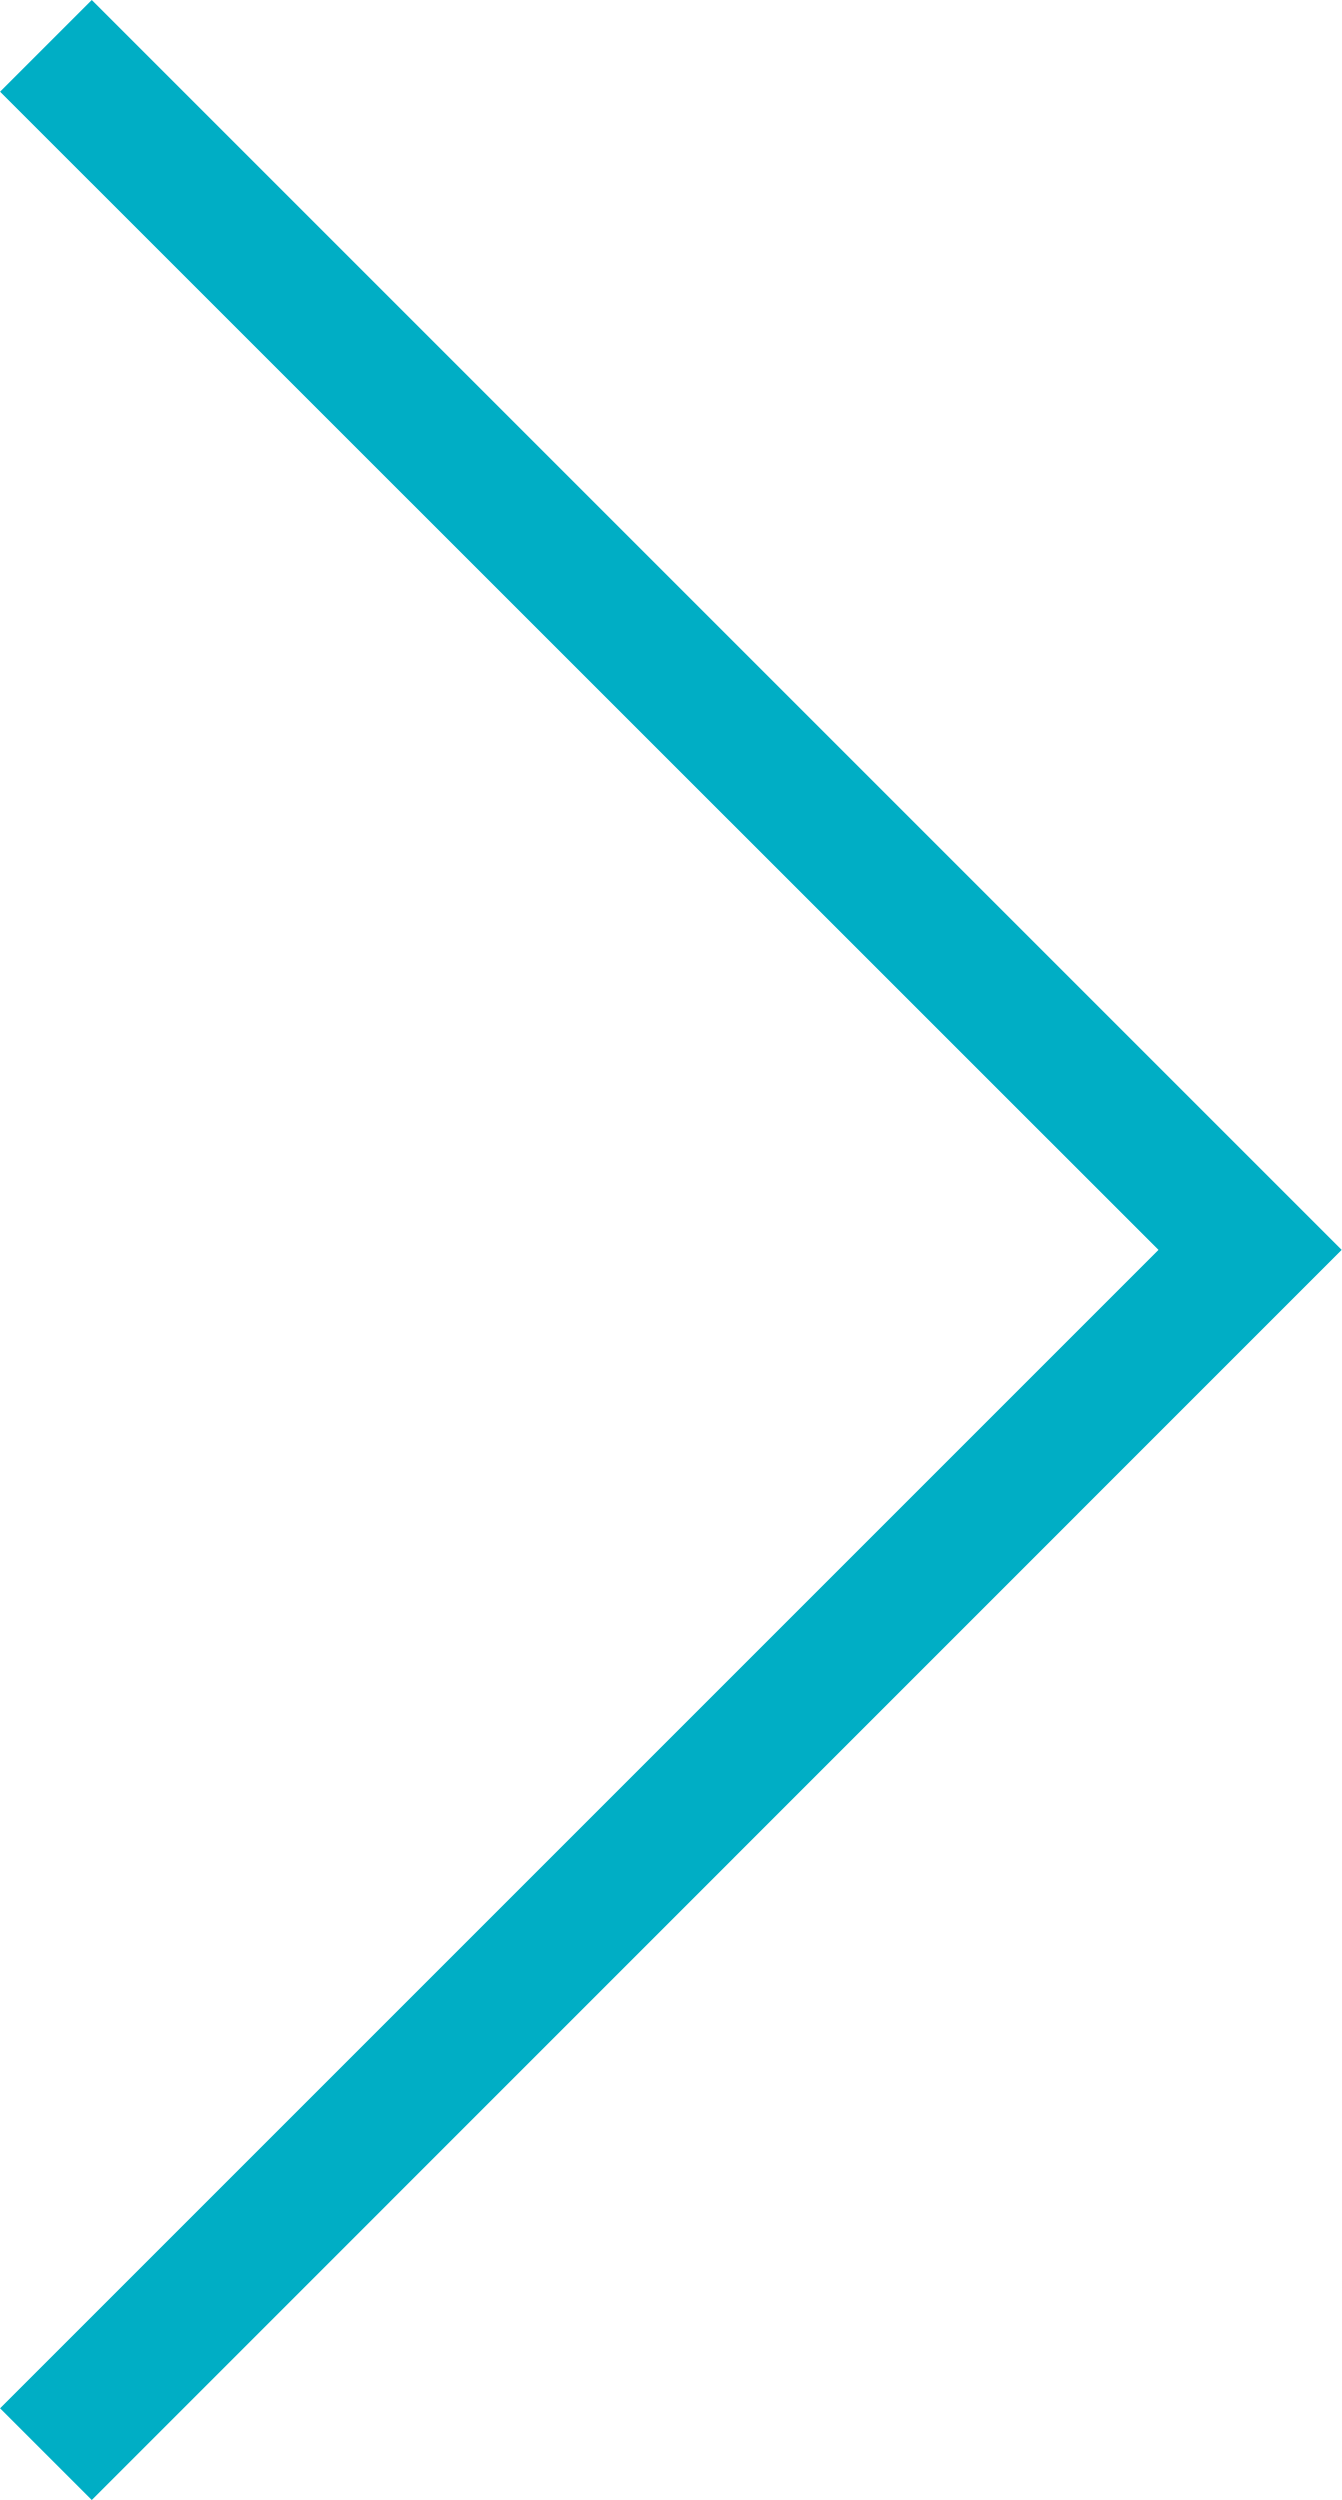
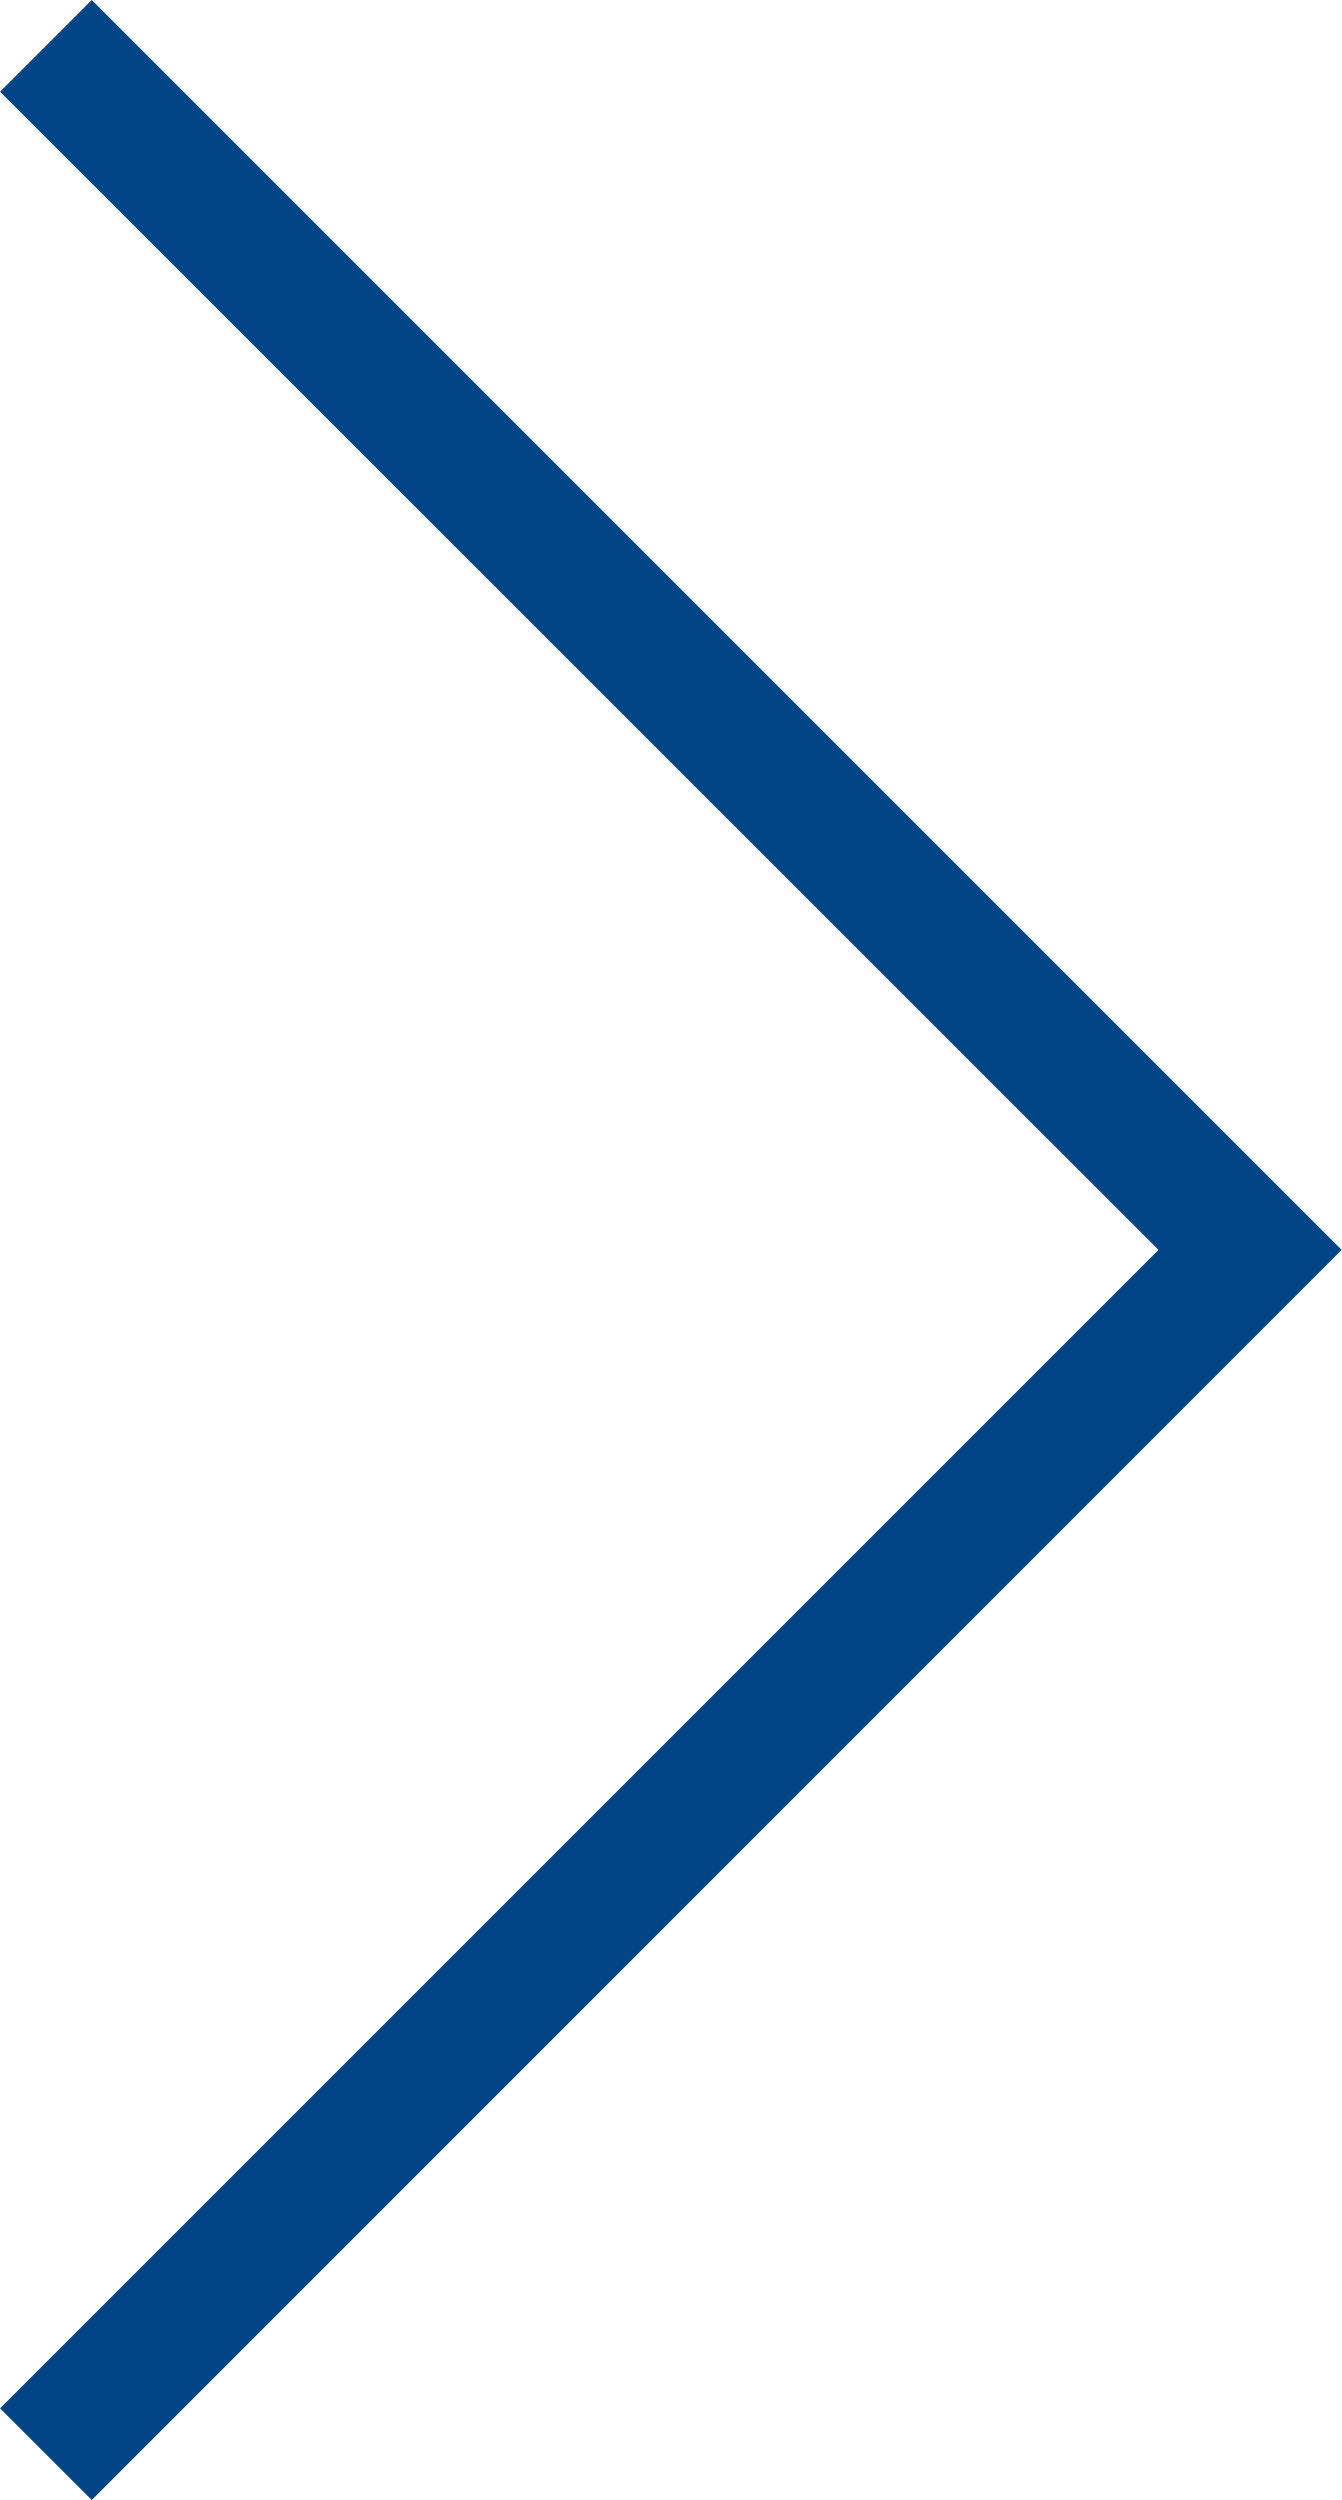
<svg xmlns="http://www.w3.org/2000/svg" width="38.97mm" height="72.61mm" viewBox="0 0 110.45 205.82">
  <defs>
-     <style>.a{fill:#00aec5;}</style>
+     <style>.a{fill:#014587;}</style>
  </defs>
  <polygon class="a" points="0 198.27 95.37 102.9 0 7.55 7.55 0 110.45 102.9 7.55 205.82 0 198.27" />
</svg>
